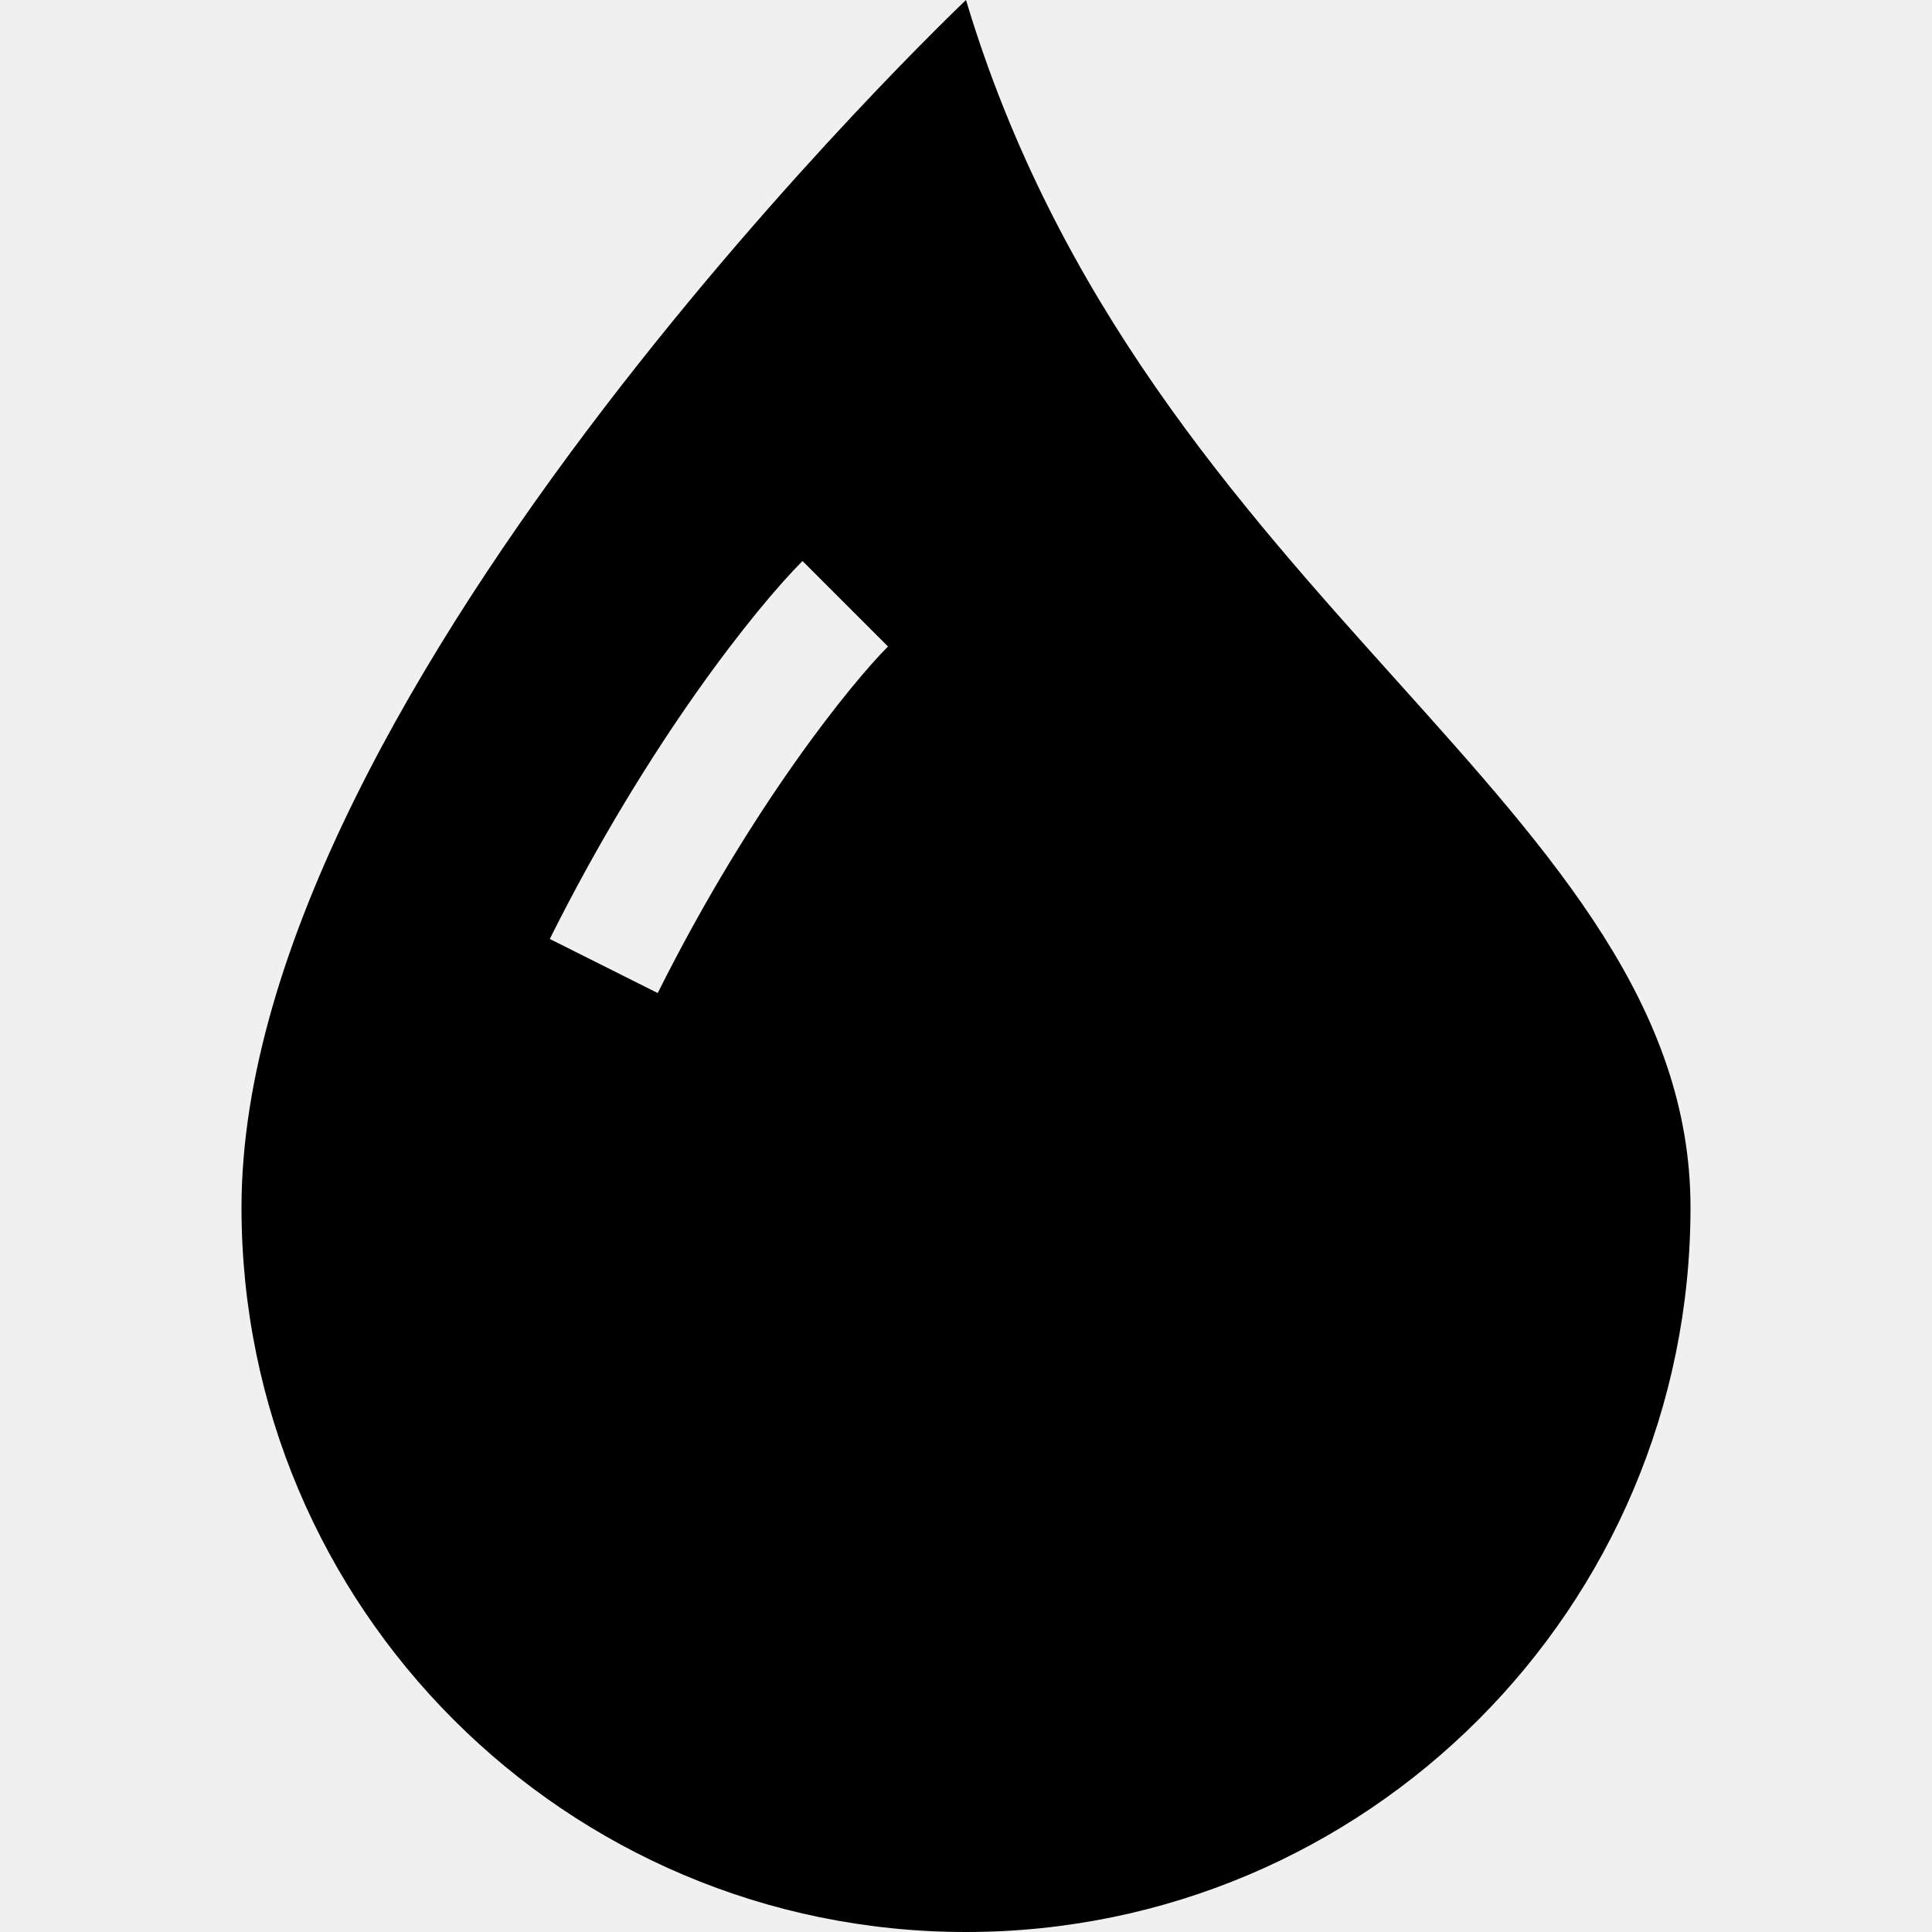
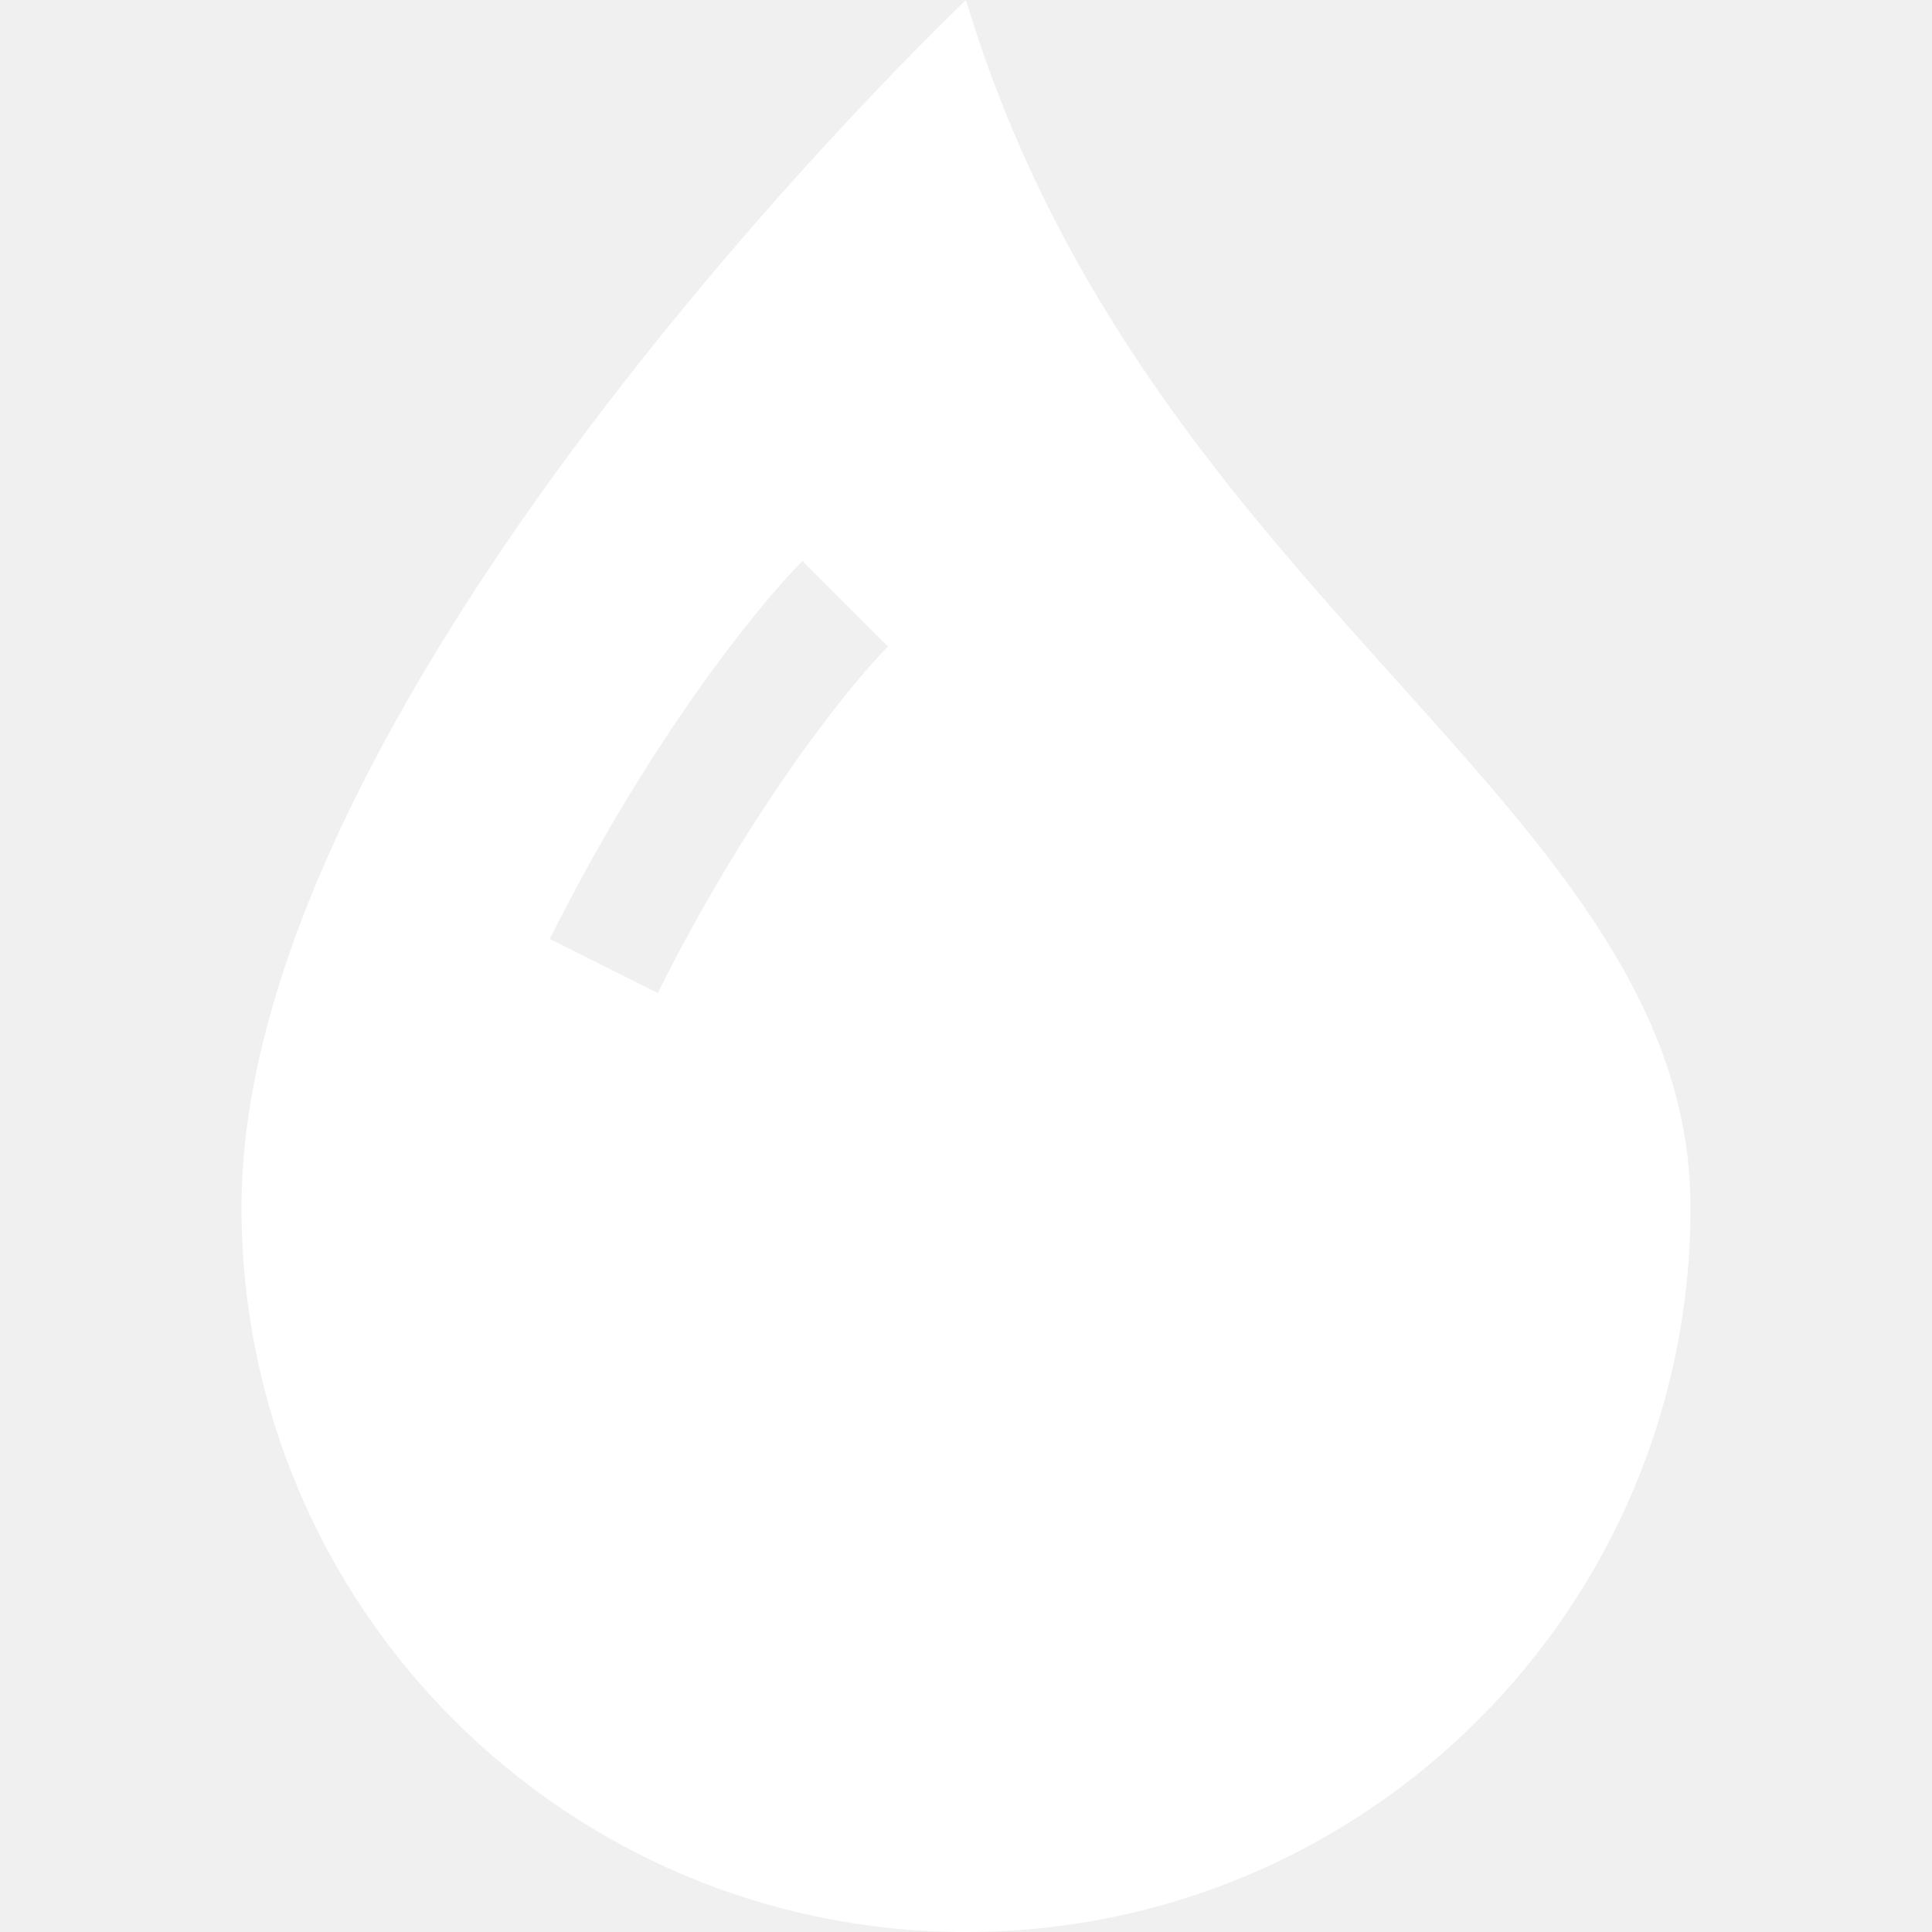
- <svg xmlns="http://www.w3.org/2000/svg" width="16" height="16" fill="currentColor" class="bi bi-droplet-fill" viewBox="0 0 16 16">
+ <svg xmlns="http://www.w3.org/2000/svg" width="16" height="16" fill="white" class="bi bi-droplet-fill" viewBox="0 0 16 16">
  <path d="M8 16a6 6 0 0 0 6-6c0-1.655-1.122-2.904-2.432-4.362C10.254 4.176 8.75 2.503 8 0c0 0-6 5.686-6 10a6 6 0 0 0 6 6M6.646 4.646l.708.708c-.29.29-1.128 1.311-1.907 2.87l-.894-.448c.82-1.641 1.717-2.753 2.093-3.13" />
</svg>
